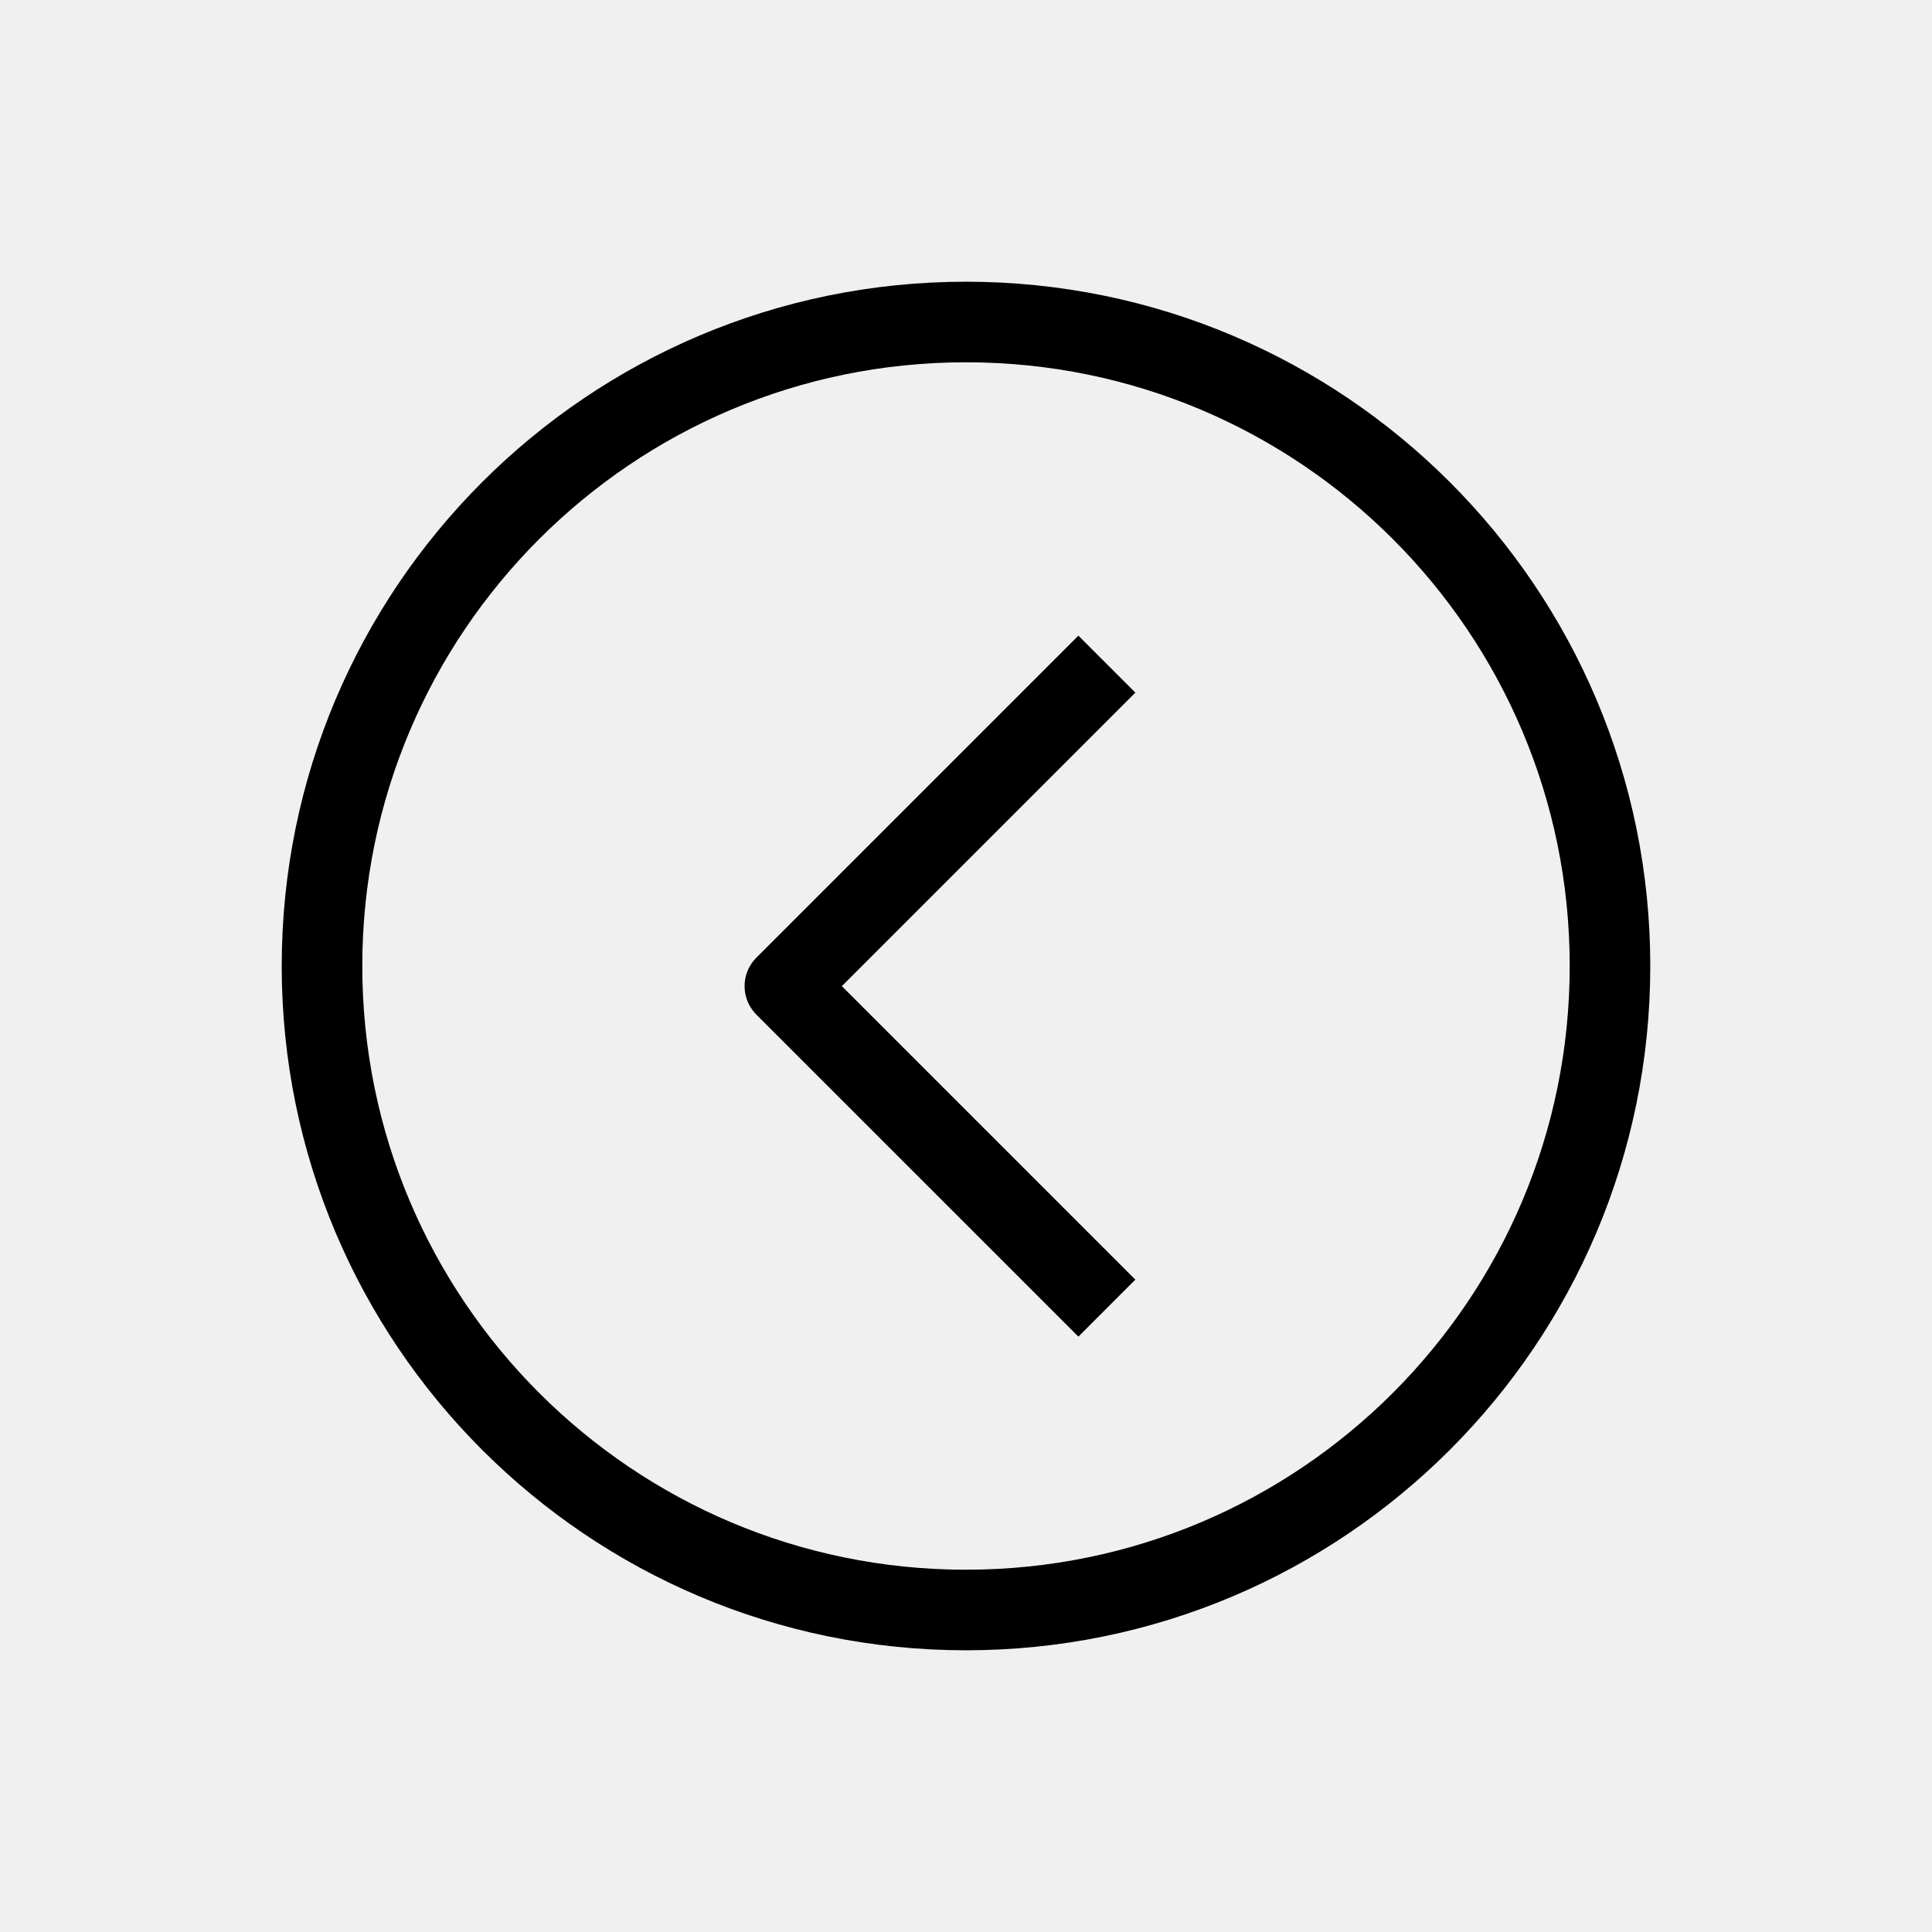
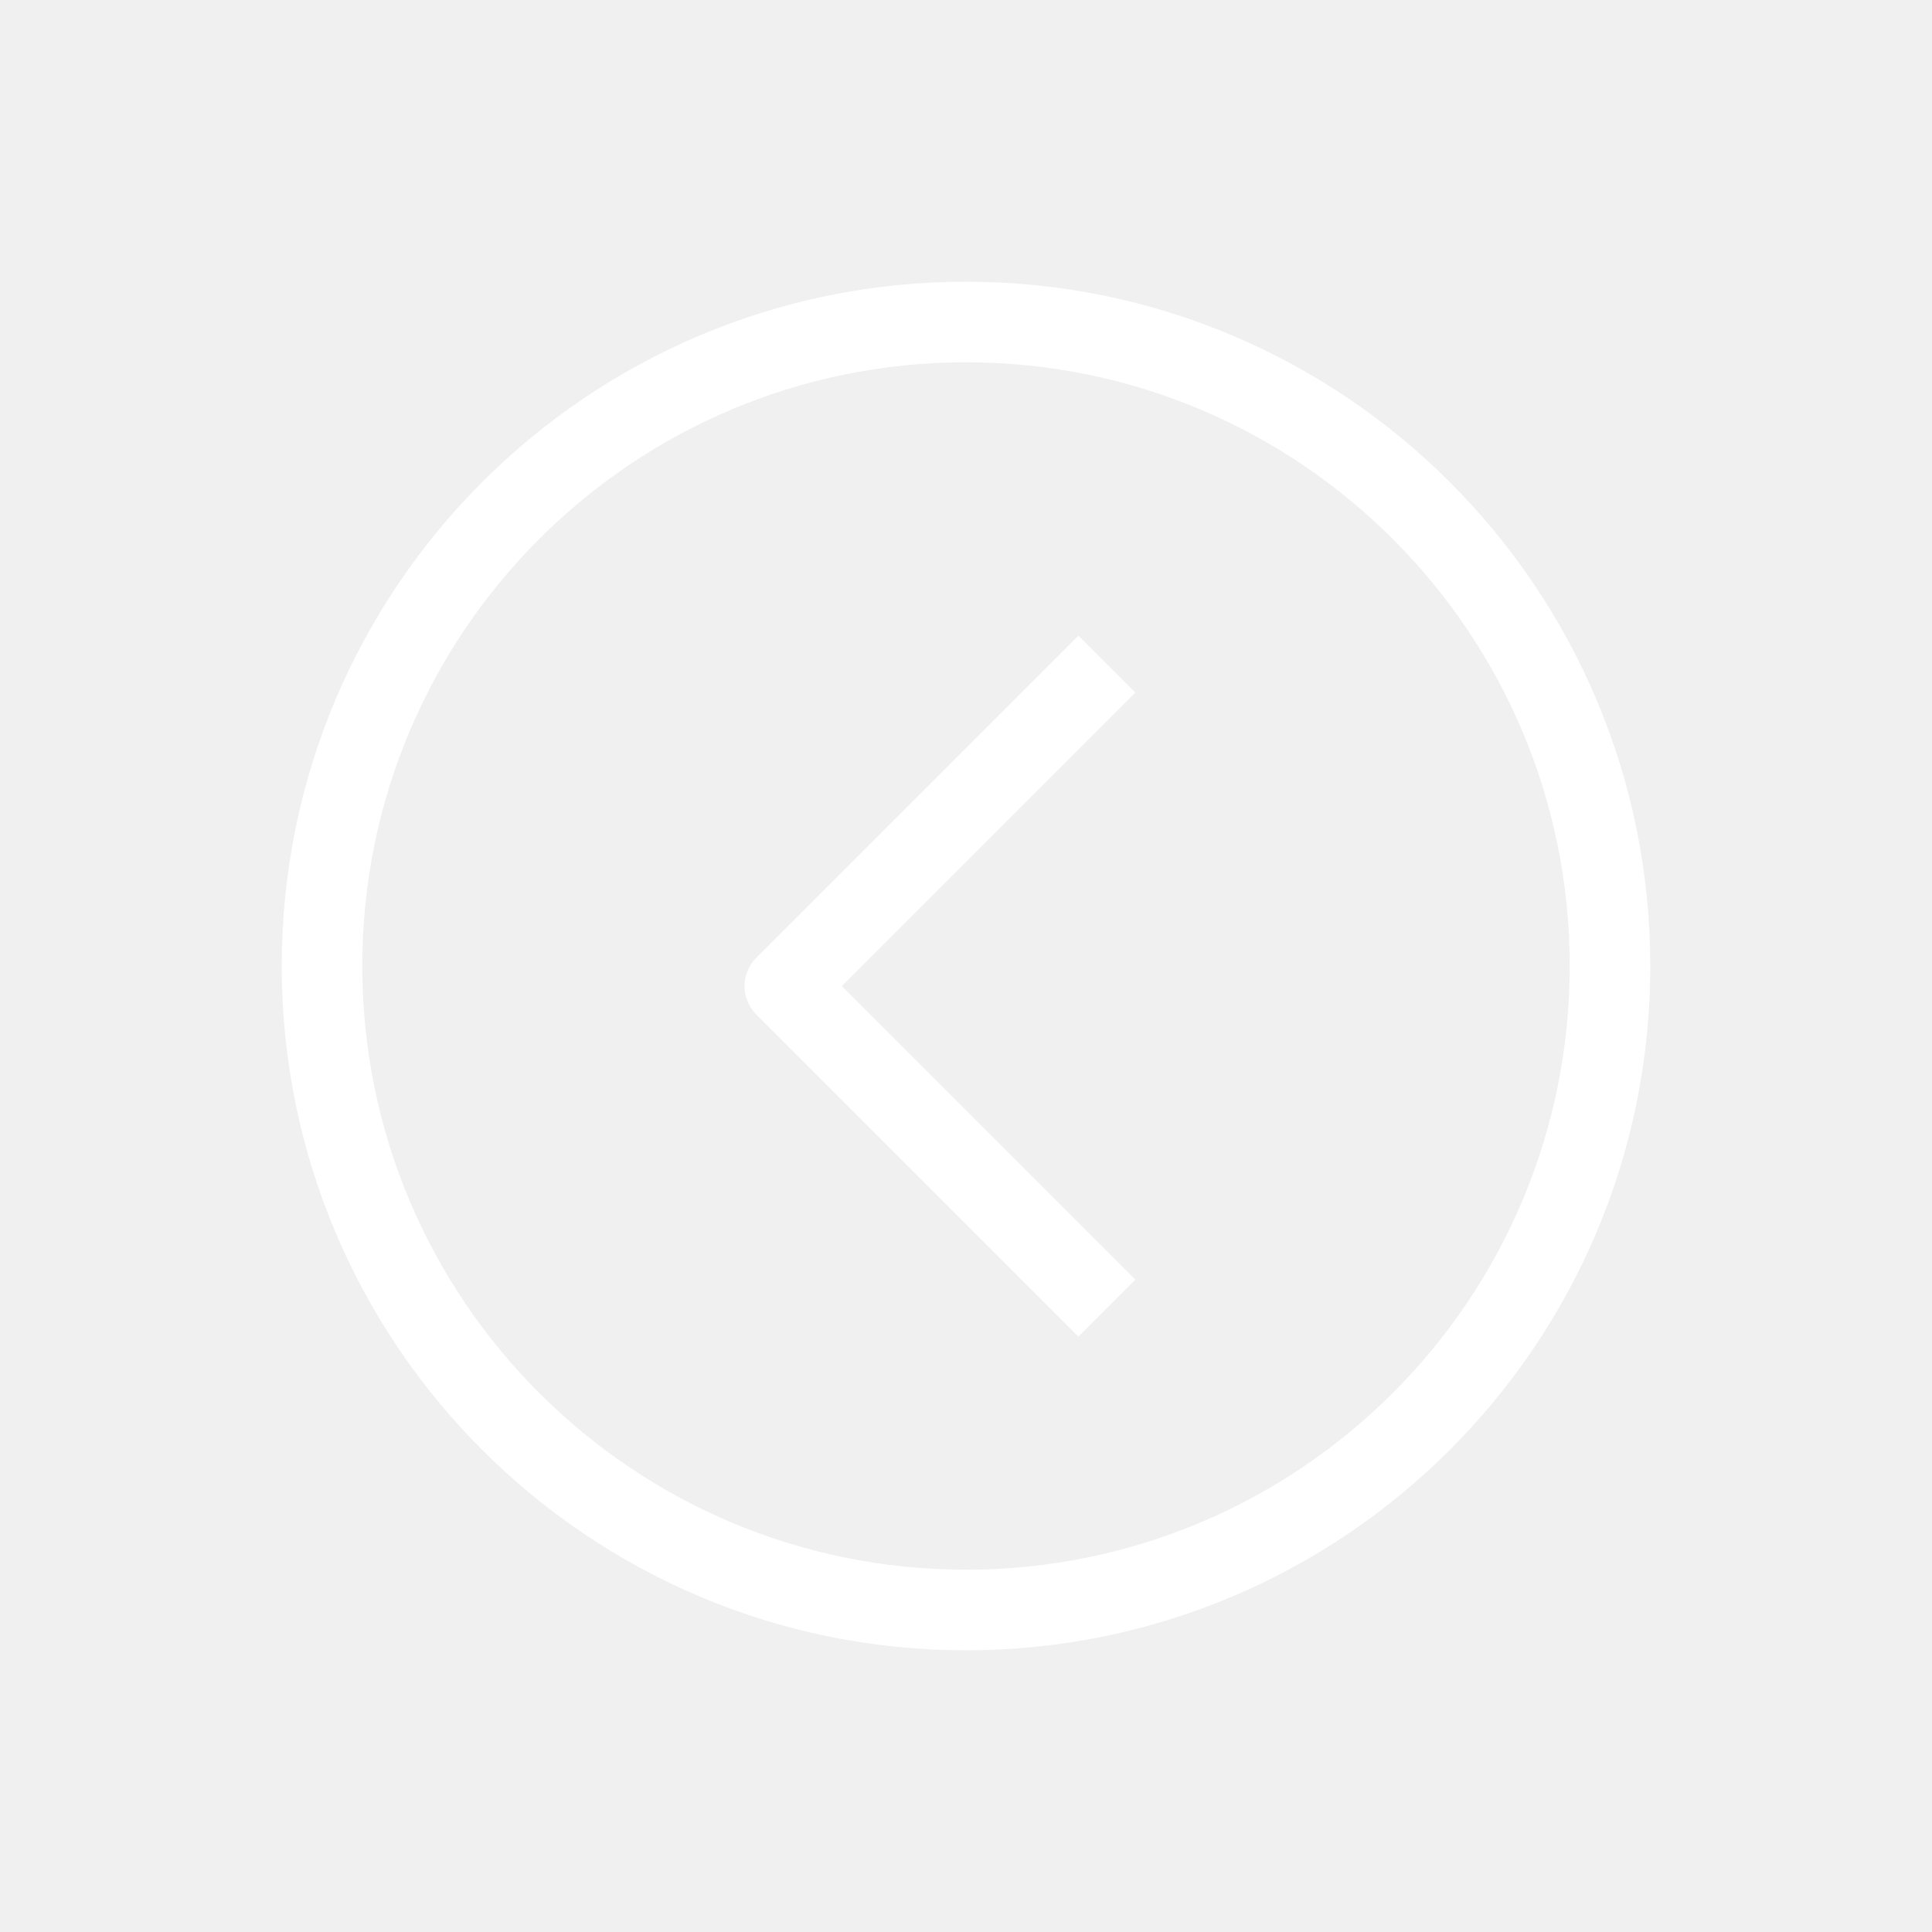
<svg xmlns="http://www.w3.org/2000/svg" width="24" height="24" viewBox="0 0 24 24" fill="none">
-   <circle cx="8" cy="8" r="8" transform="matrix(-1 0 0 1 20 4)" stroke="black" stroke-width="1.001" stroke-linejoin="round" />
-   <path d="M13.75 8.25C12.188 9.812 11.312 10.688 9.75 12.25L13.75 16.25" stroke="black" stroke-width="1.001" stroke-linejoin="round" />
+   <circle cx="8" cy="8" r="8" transform="matrix(-1 0 0 1 20 4)" stroke="white" stroke-width="1.001" stroke-linejoin="round" />
+   <path d="M13.75 8.25C12.188 9.812 11.312 10.688 9.75 12.25L13.75 16.25" stroke="white" stroke-width="1.001" stroke-linejoin="round" />
</svg>
